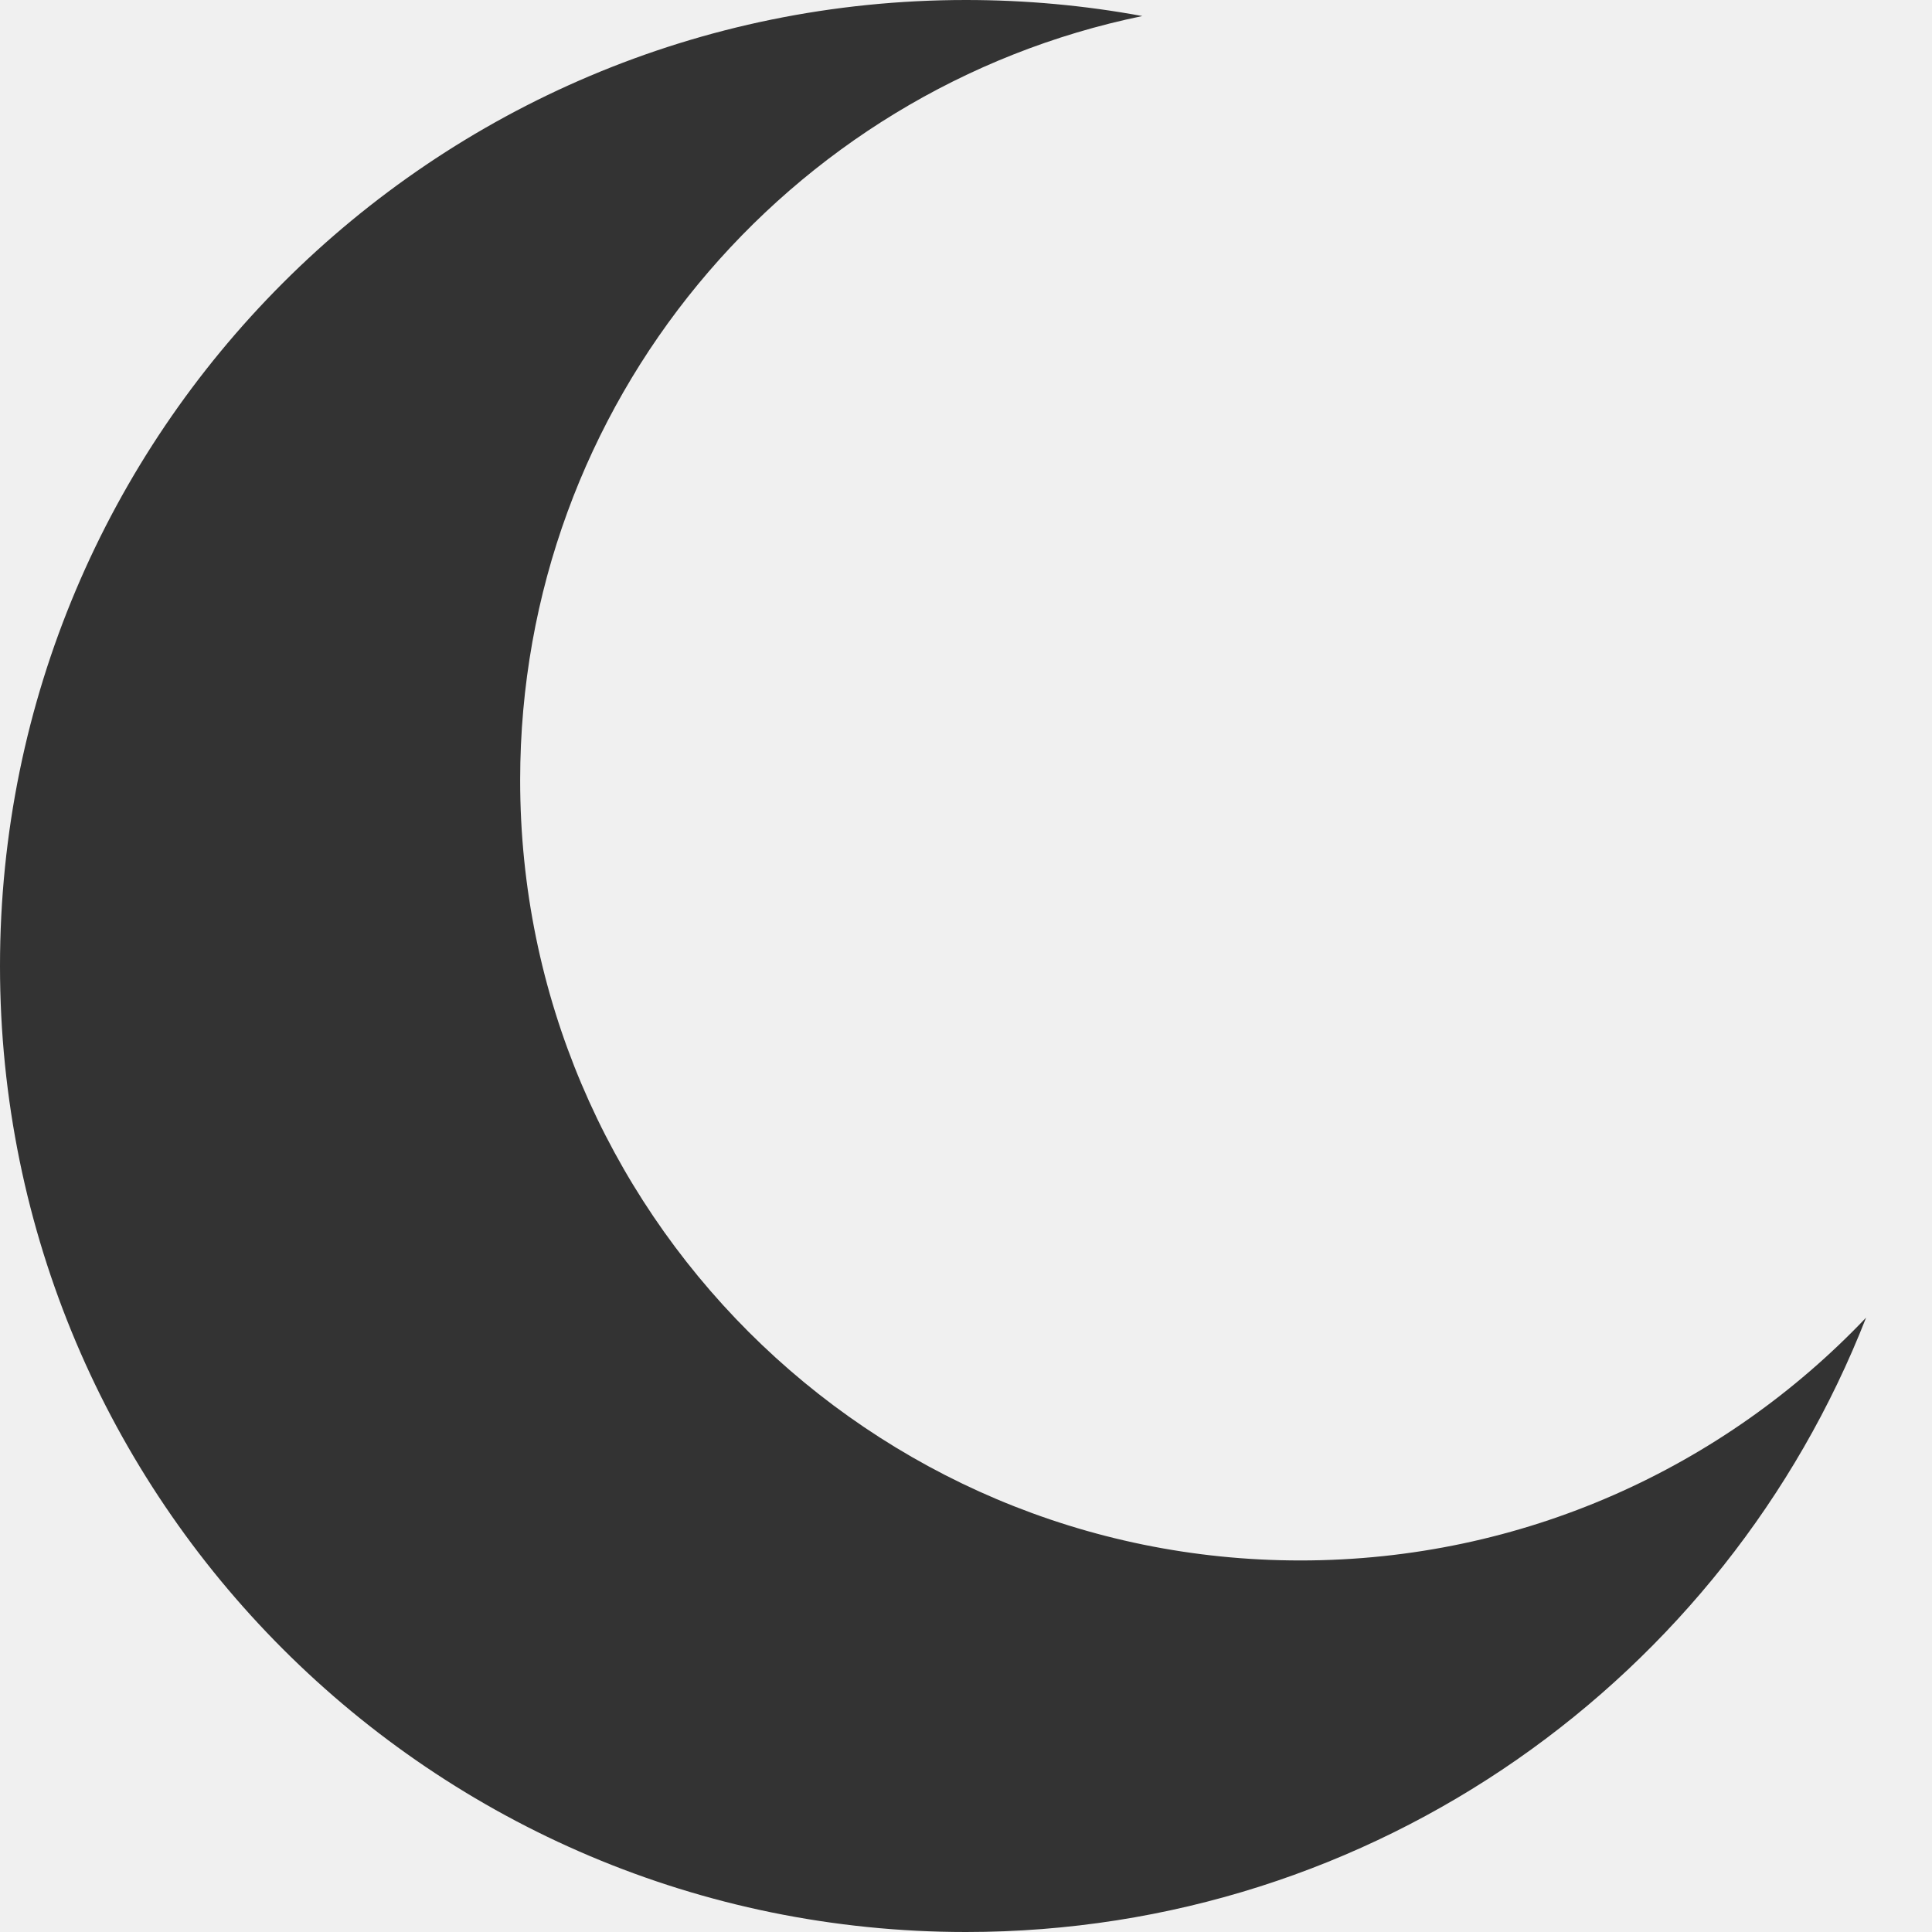
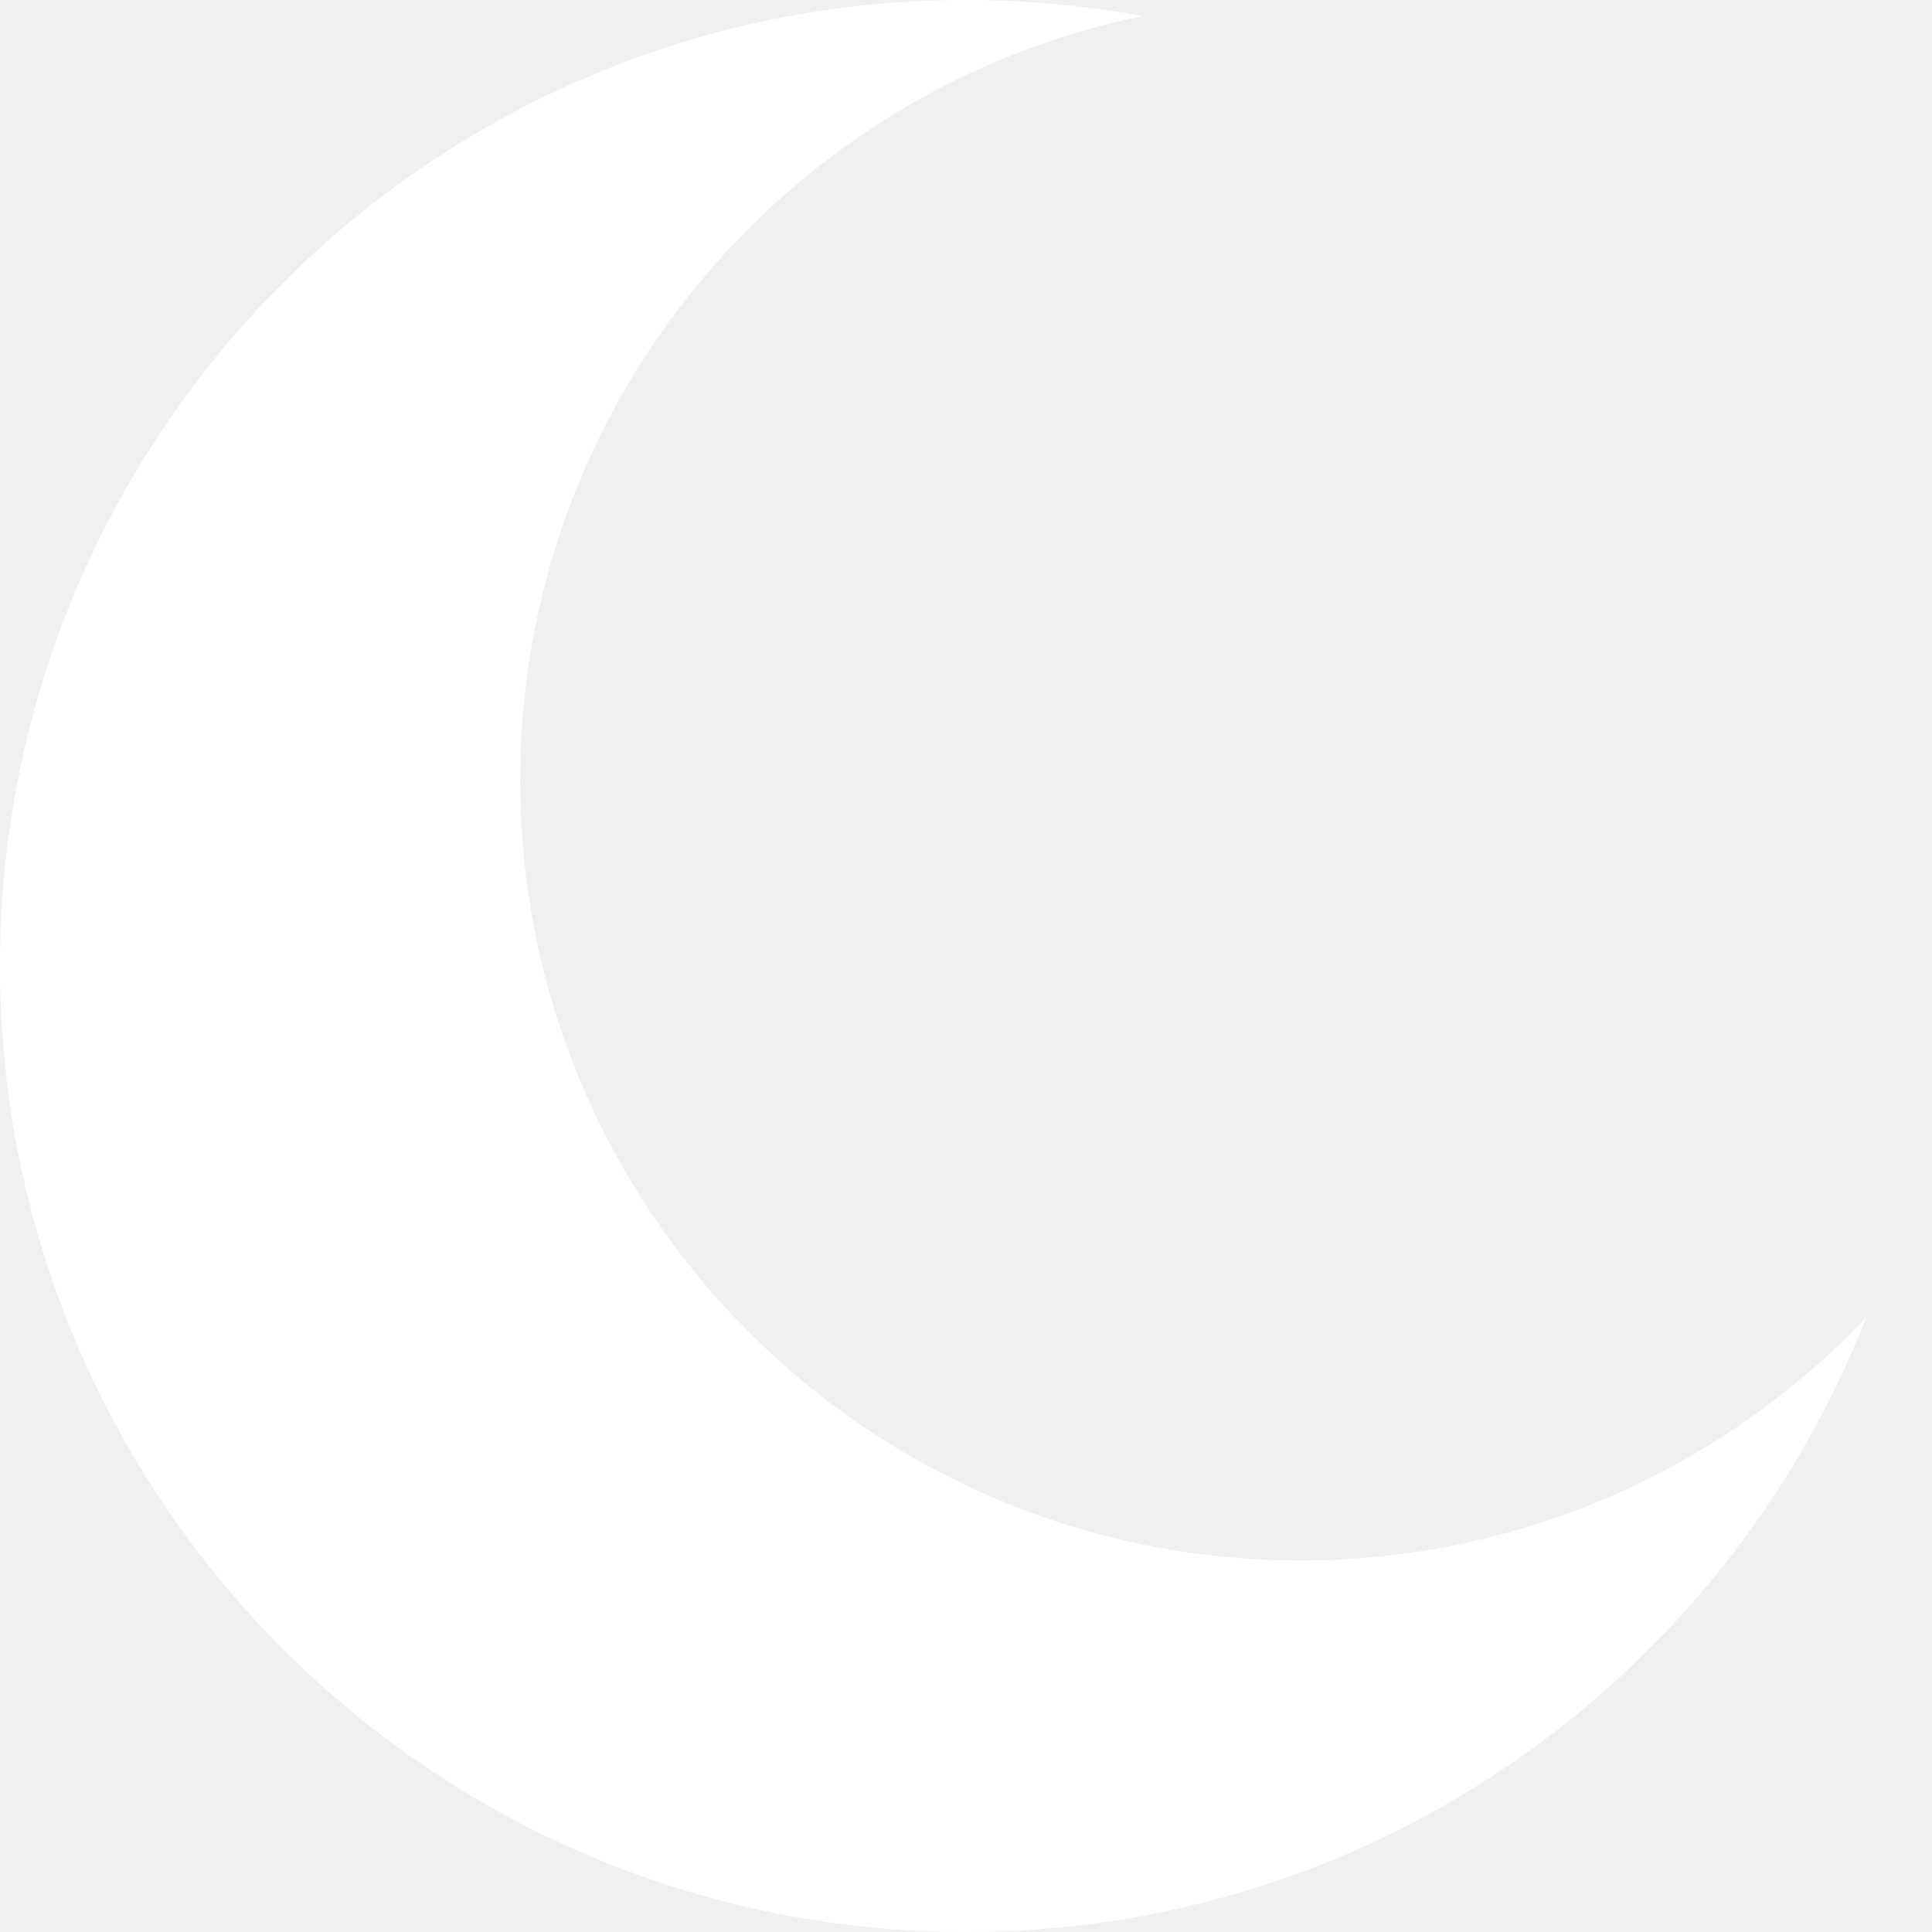
<svg xmlns="http://www.w3.org/2000/svg" width="26" height="26">
-   <path fill="#333" fill-rule="evenodd" d="M13 0c.81 0 1.603.074 2.373.216C10.593 1.199 7 5.43 7 10.5 7 16.299 11.701 21 17.5 21c2.996 0 5.7-1.255 7.613-3.268C23.22 22.572 18.51 26 13 26 5.82 26 0 20.18 0 13S5.82 0 13 0z" />
+   <path fill="#fff" fill-rule="evenodd" d="M13 0c.81 0 1.603.074 2.373.216C10.593 1.199 7 5.43 7 10.5 7 16.299 11.701 21 17.5 21c2.996 0 5.7-1.255 7.613-3.268C23.22 22.572 18.51 26 13 26 5.82 26 0 20.18 0 13S5.82 0 13 0z" />
</svg>
